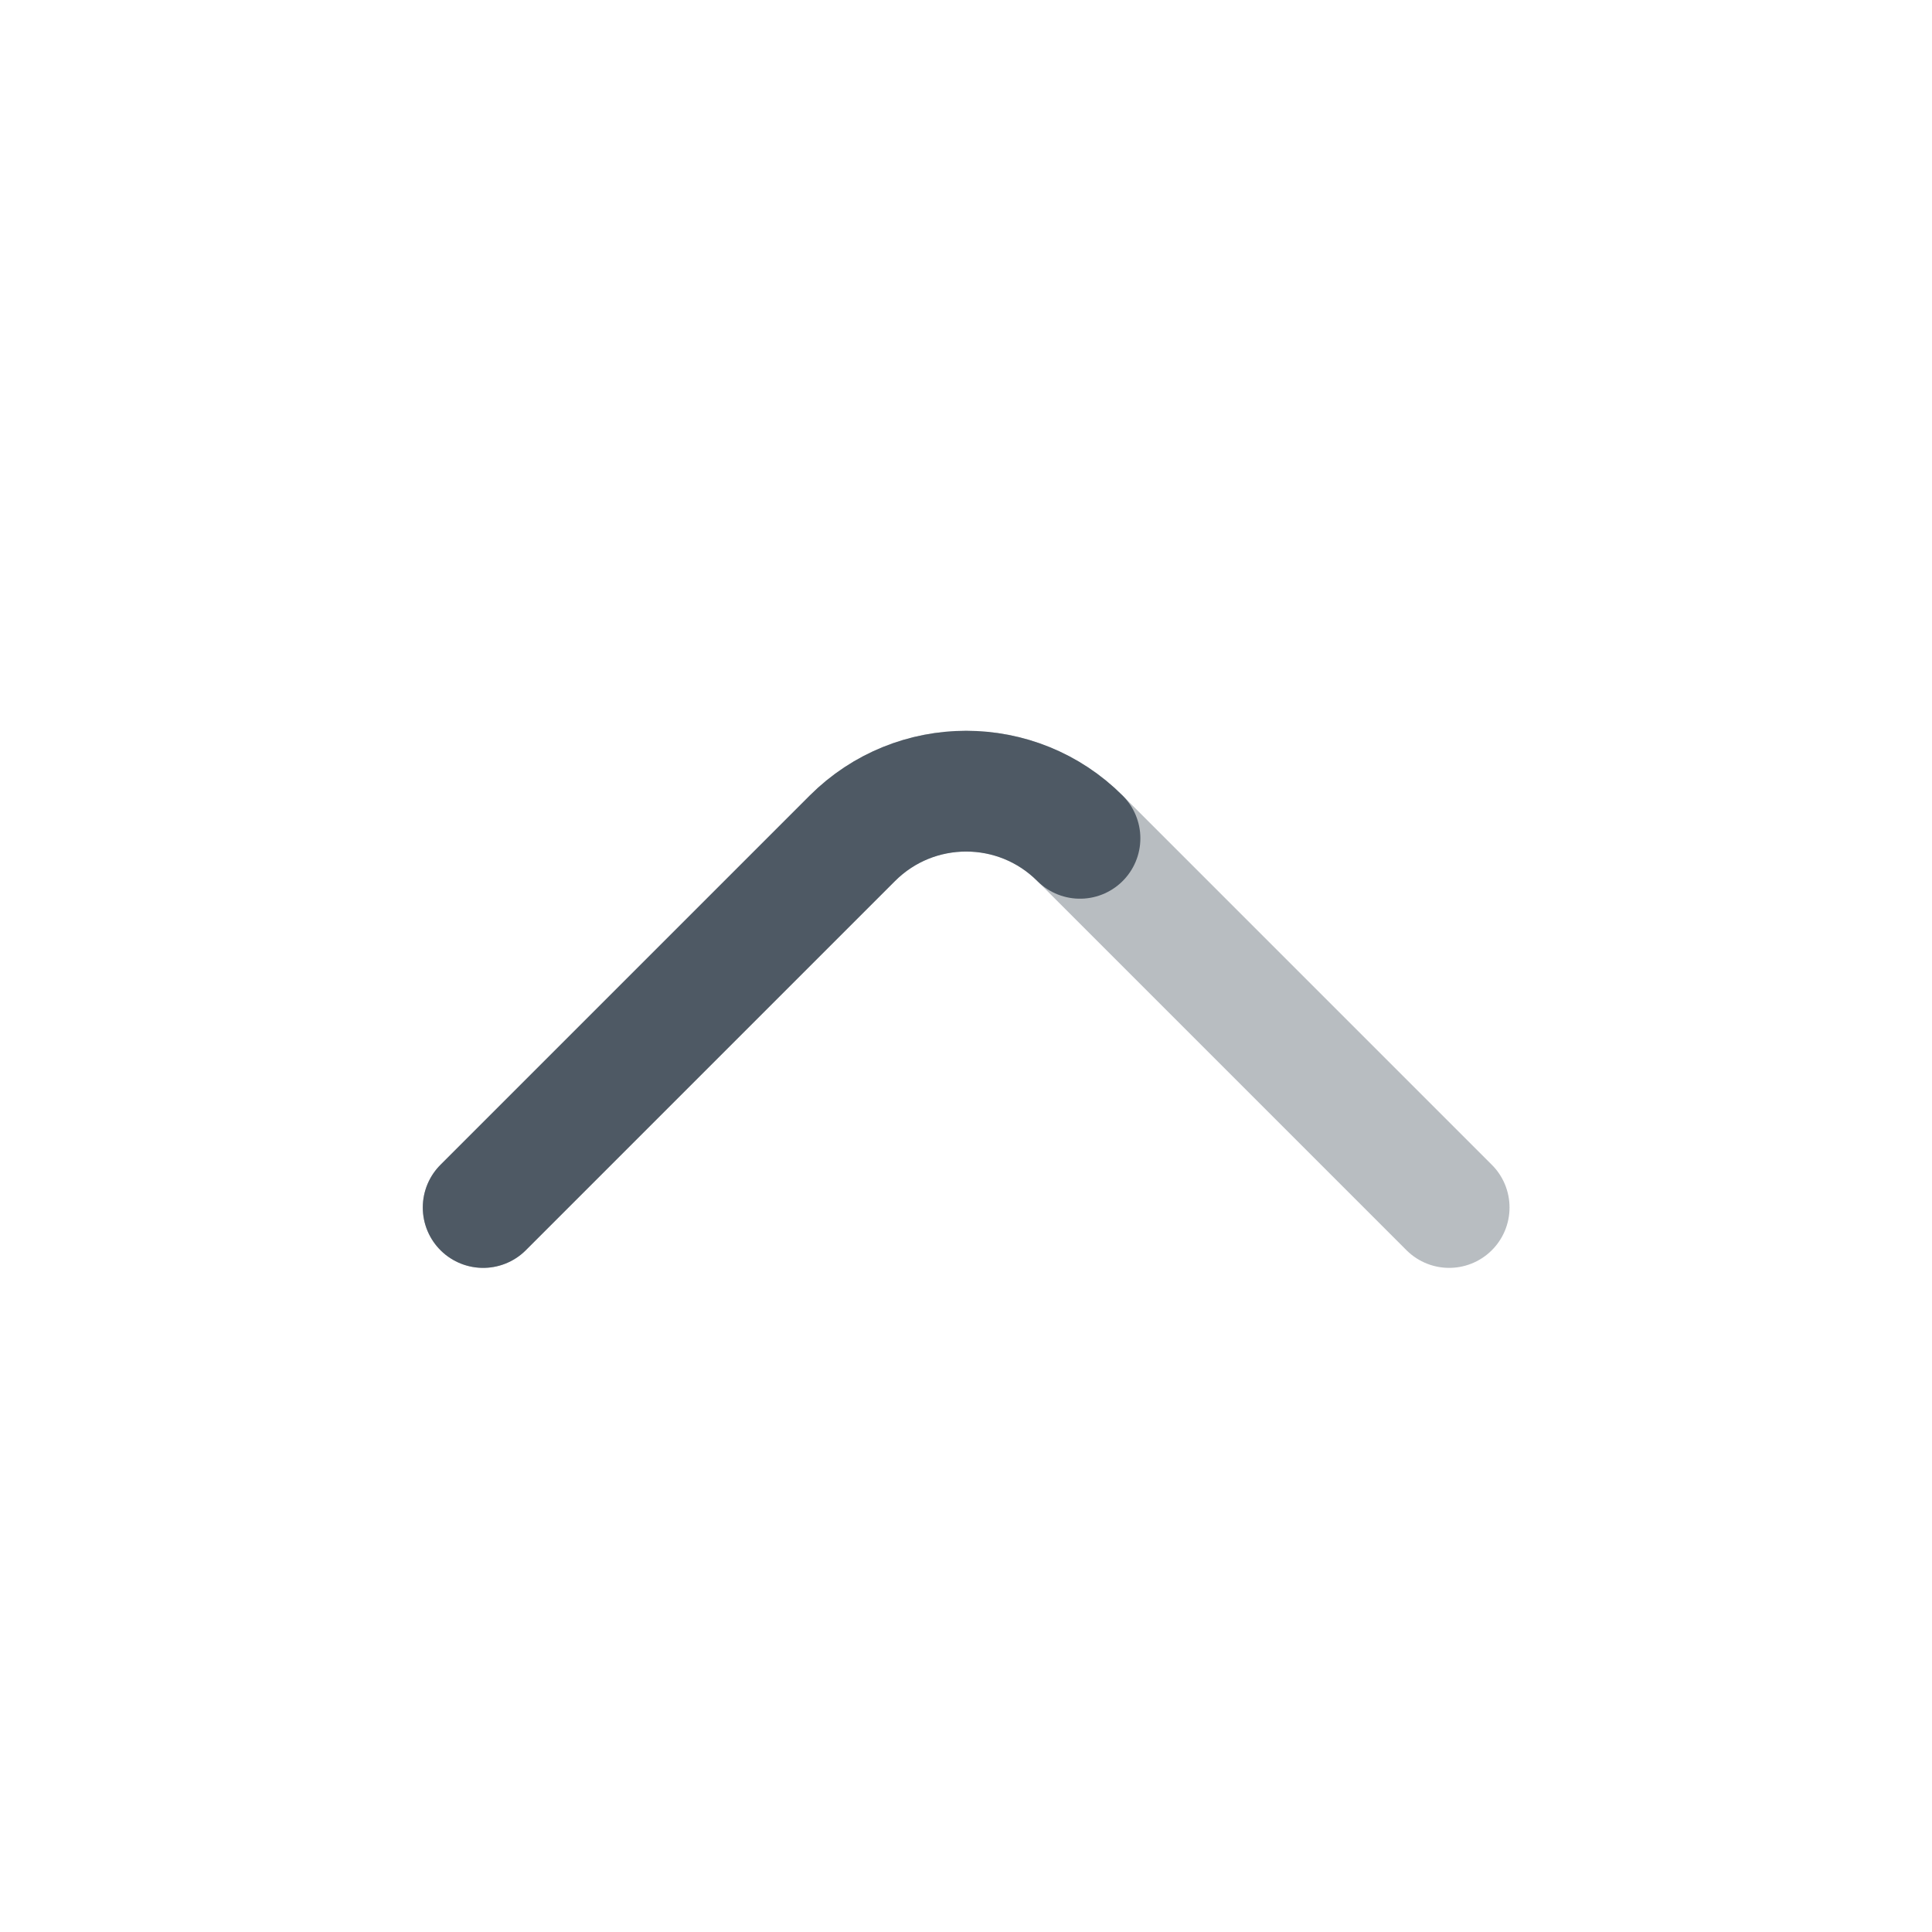
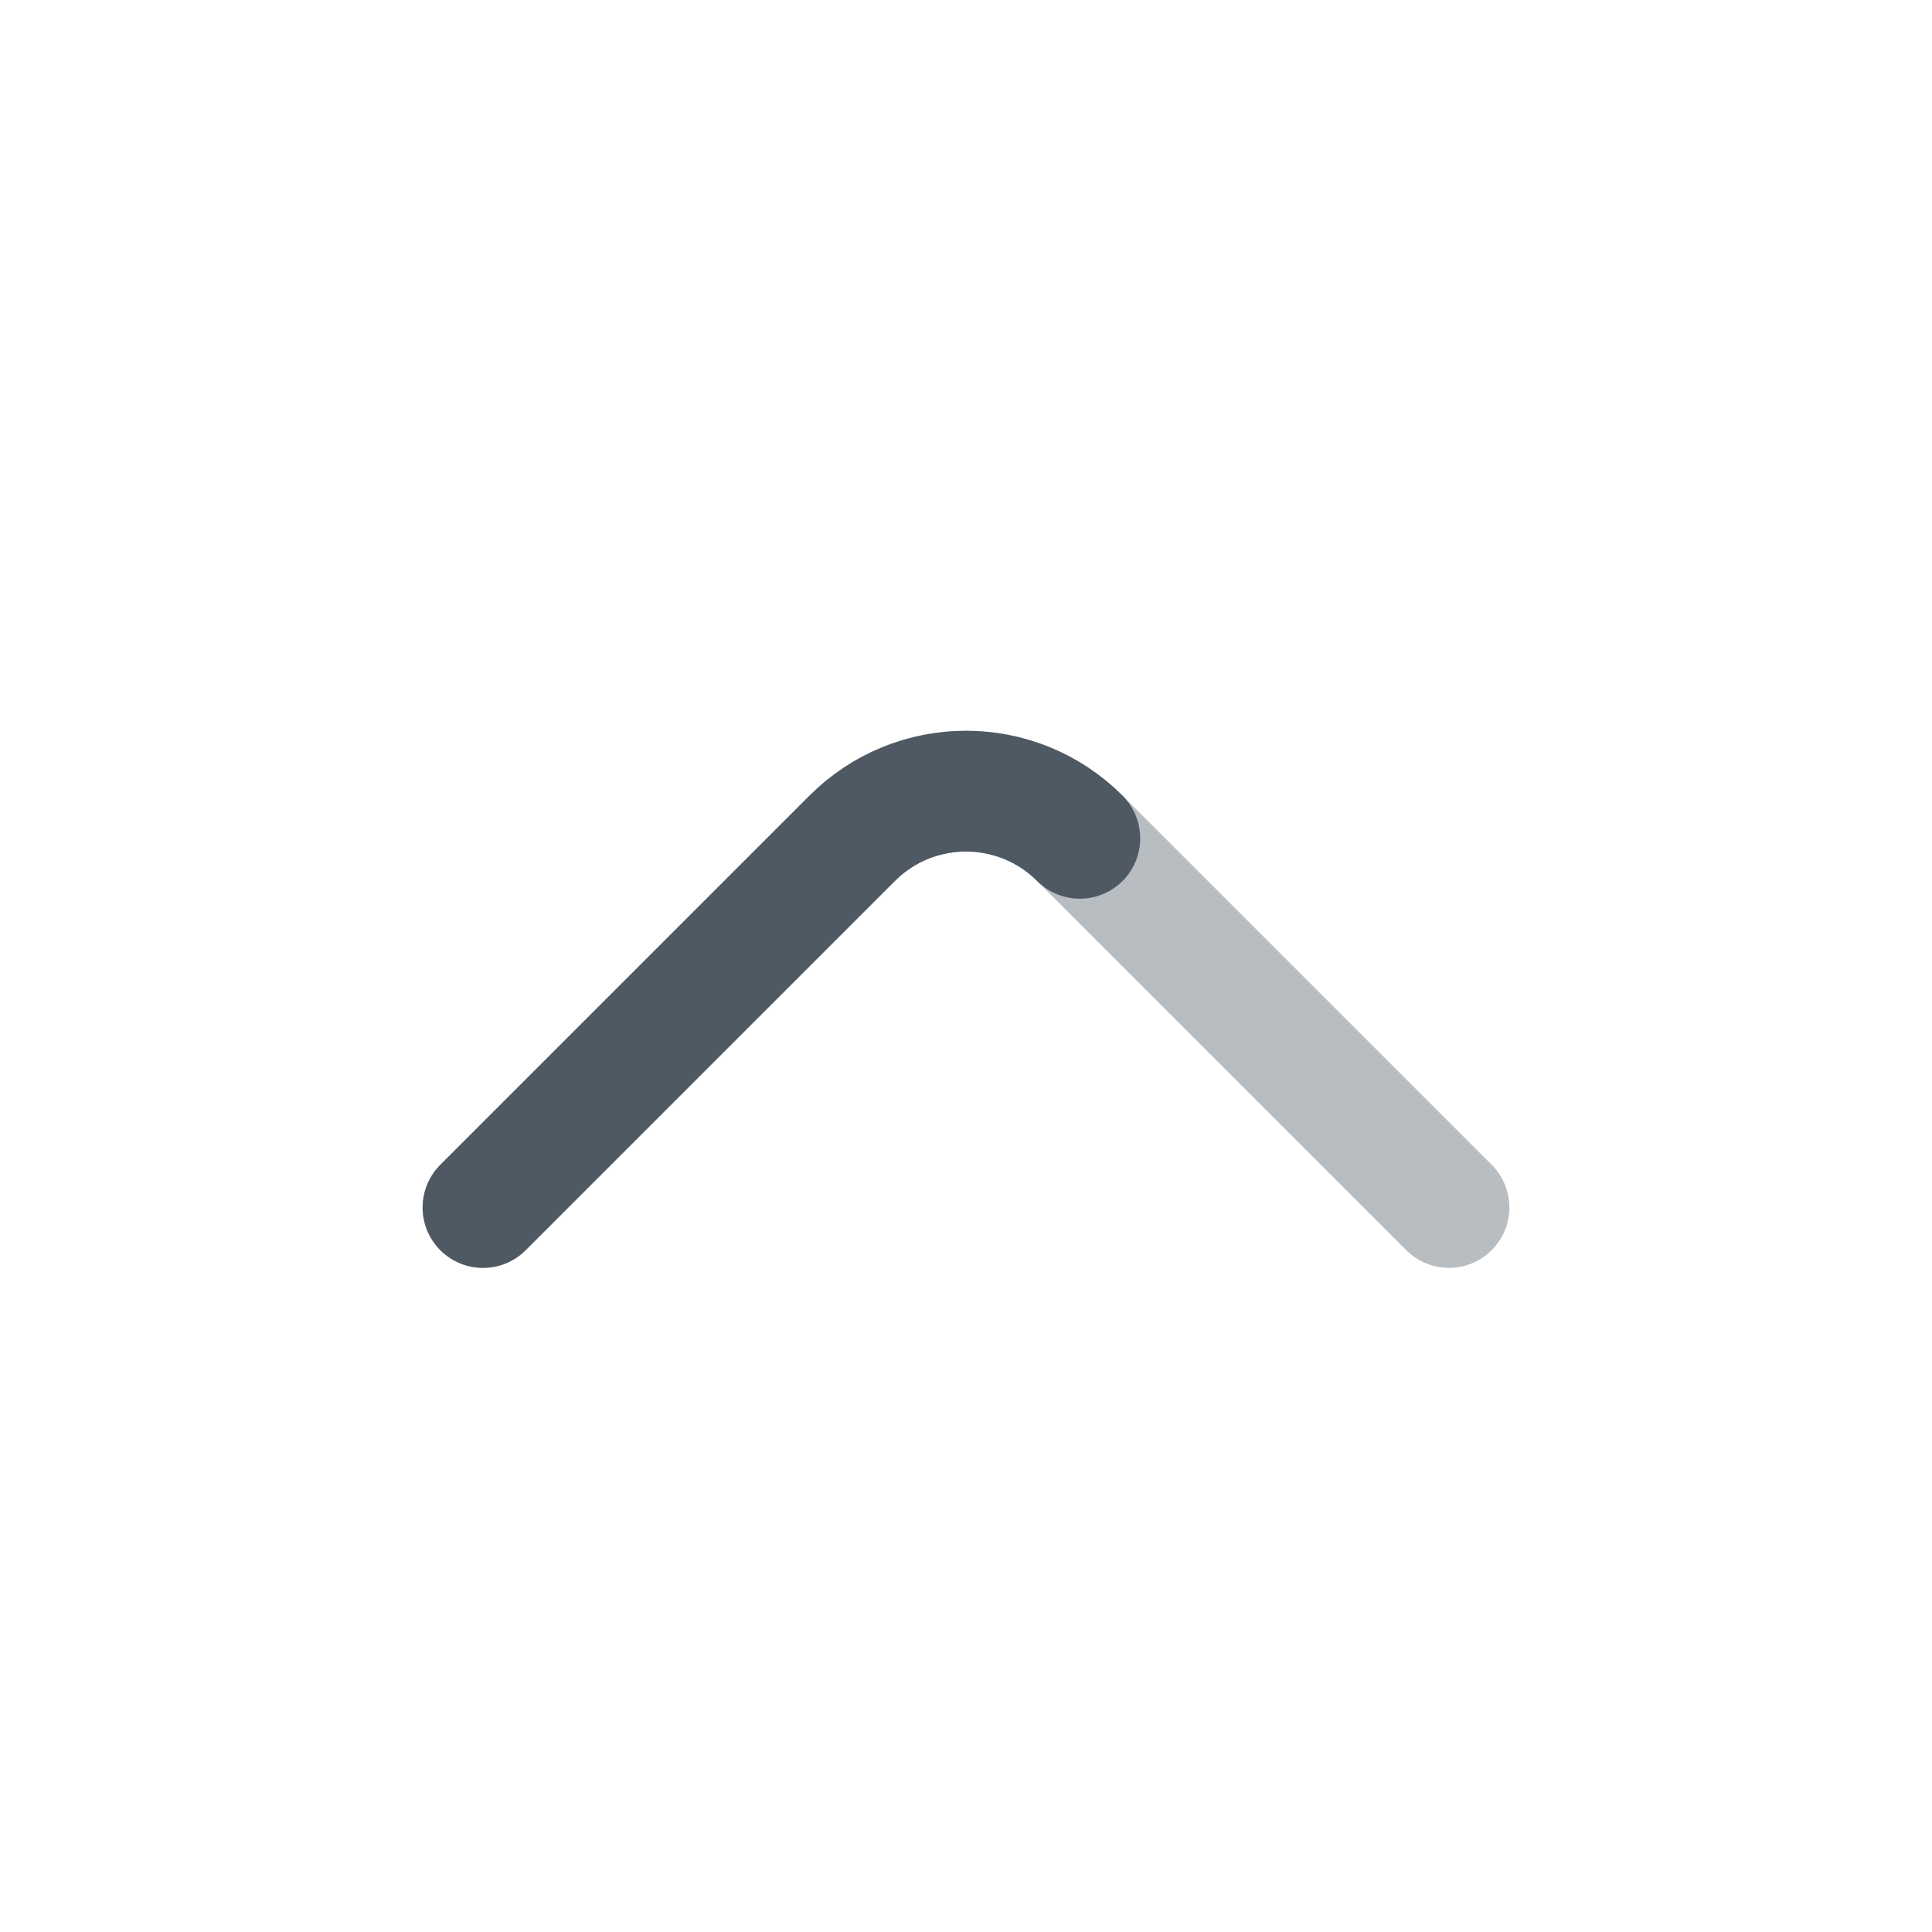
<svg xmlns="http://www.w3.org/2000/svg" width="24" height="24" viewBox="0 0 24 24" fill="none">
-   <path opacity="0.4" d="M6.002 15L10.588 10.414C11.369 9.633 12.635 9.633 13.416 10.414L18.002 15" stroke="#4E5964" stroke-width="1.5" stroke-linecap="round" stroke-linejoin="round" />
-   <path d="M6.002 15L10.588 10.414C11.369 9.633 12.635 9.633 13.416 10.414" stroke="#4E5964" stroke-width="1.5" stroke-linecap="round" stroke-linejoin="round" />
+   <path opacity="0.4" d="M6 15L10.586 10.414C11.367 9.633 12.633 9.633 13.414 10.414L18 15" stroke="#4E5964" stroke-width="1.5" stroke-linecap="round" stroke-linejoin="round" />
+   <path d="M6 15L10.586 10.414C11.367 9.633 12.633 9.633 13.414 10.414" stroke="#4E5964" stroke-width="1.5" stroke-linecap="round" stroke-linejoin="round" />
</svg>
